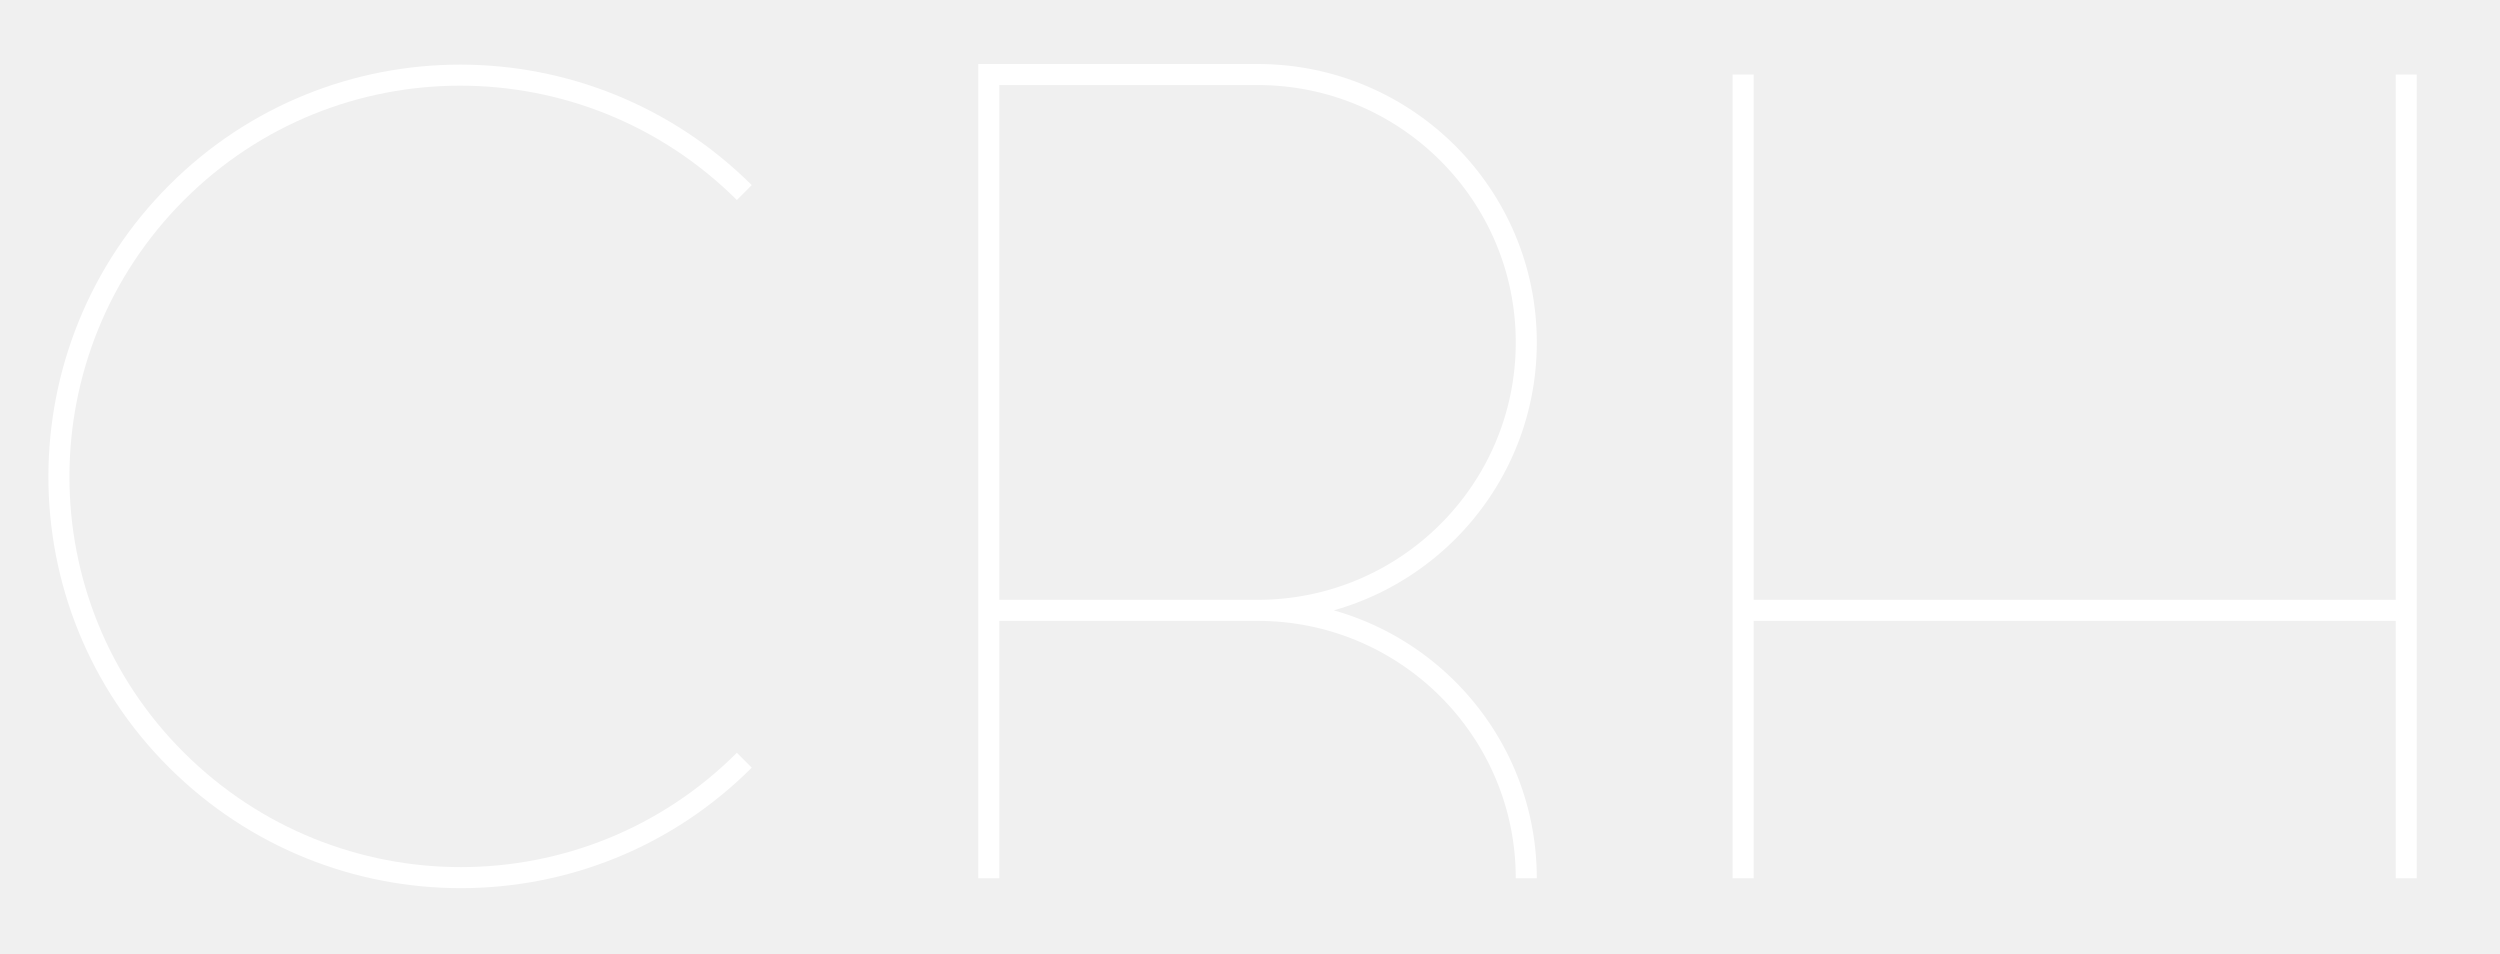
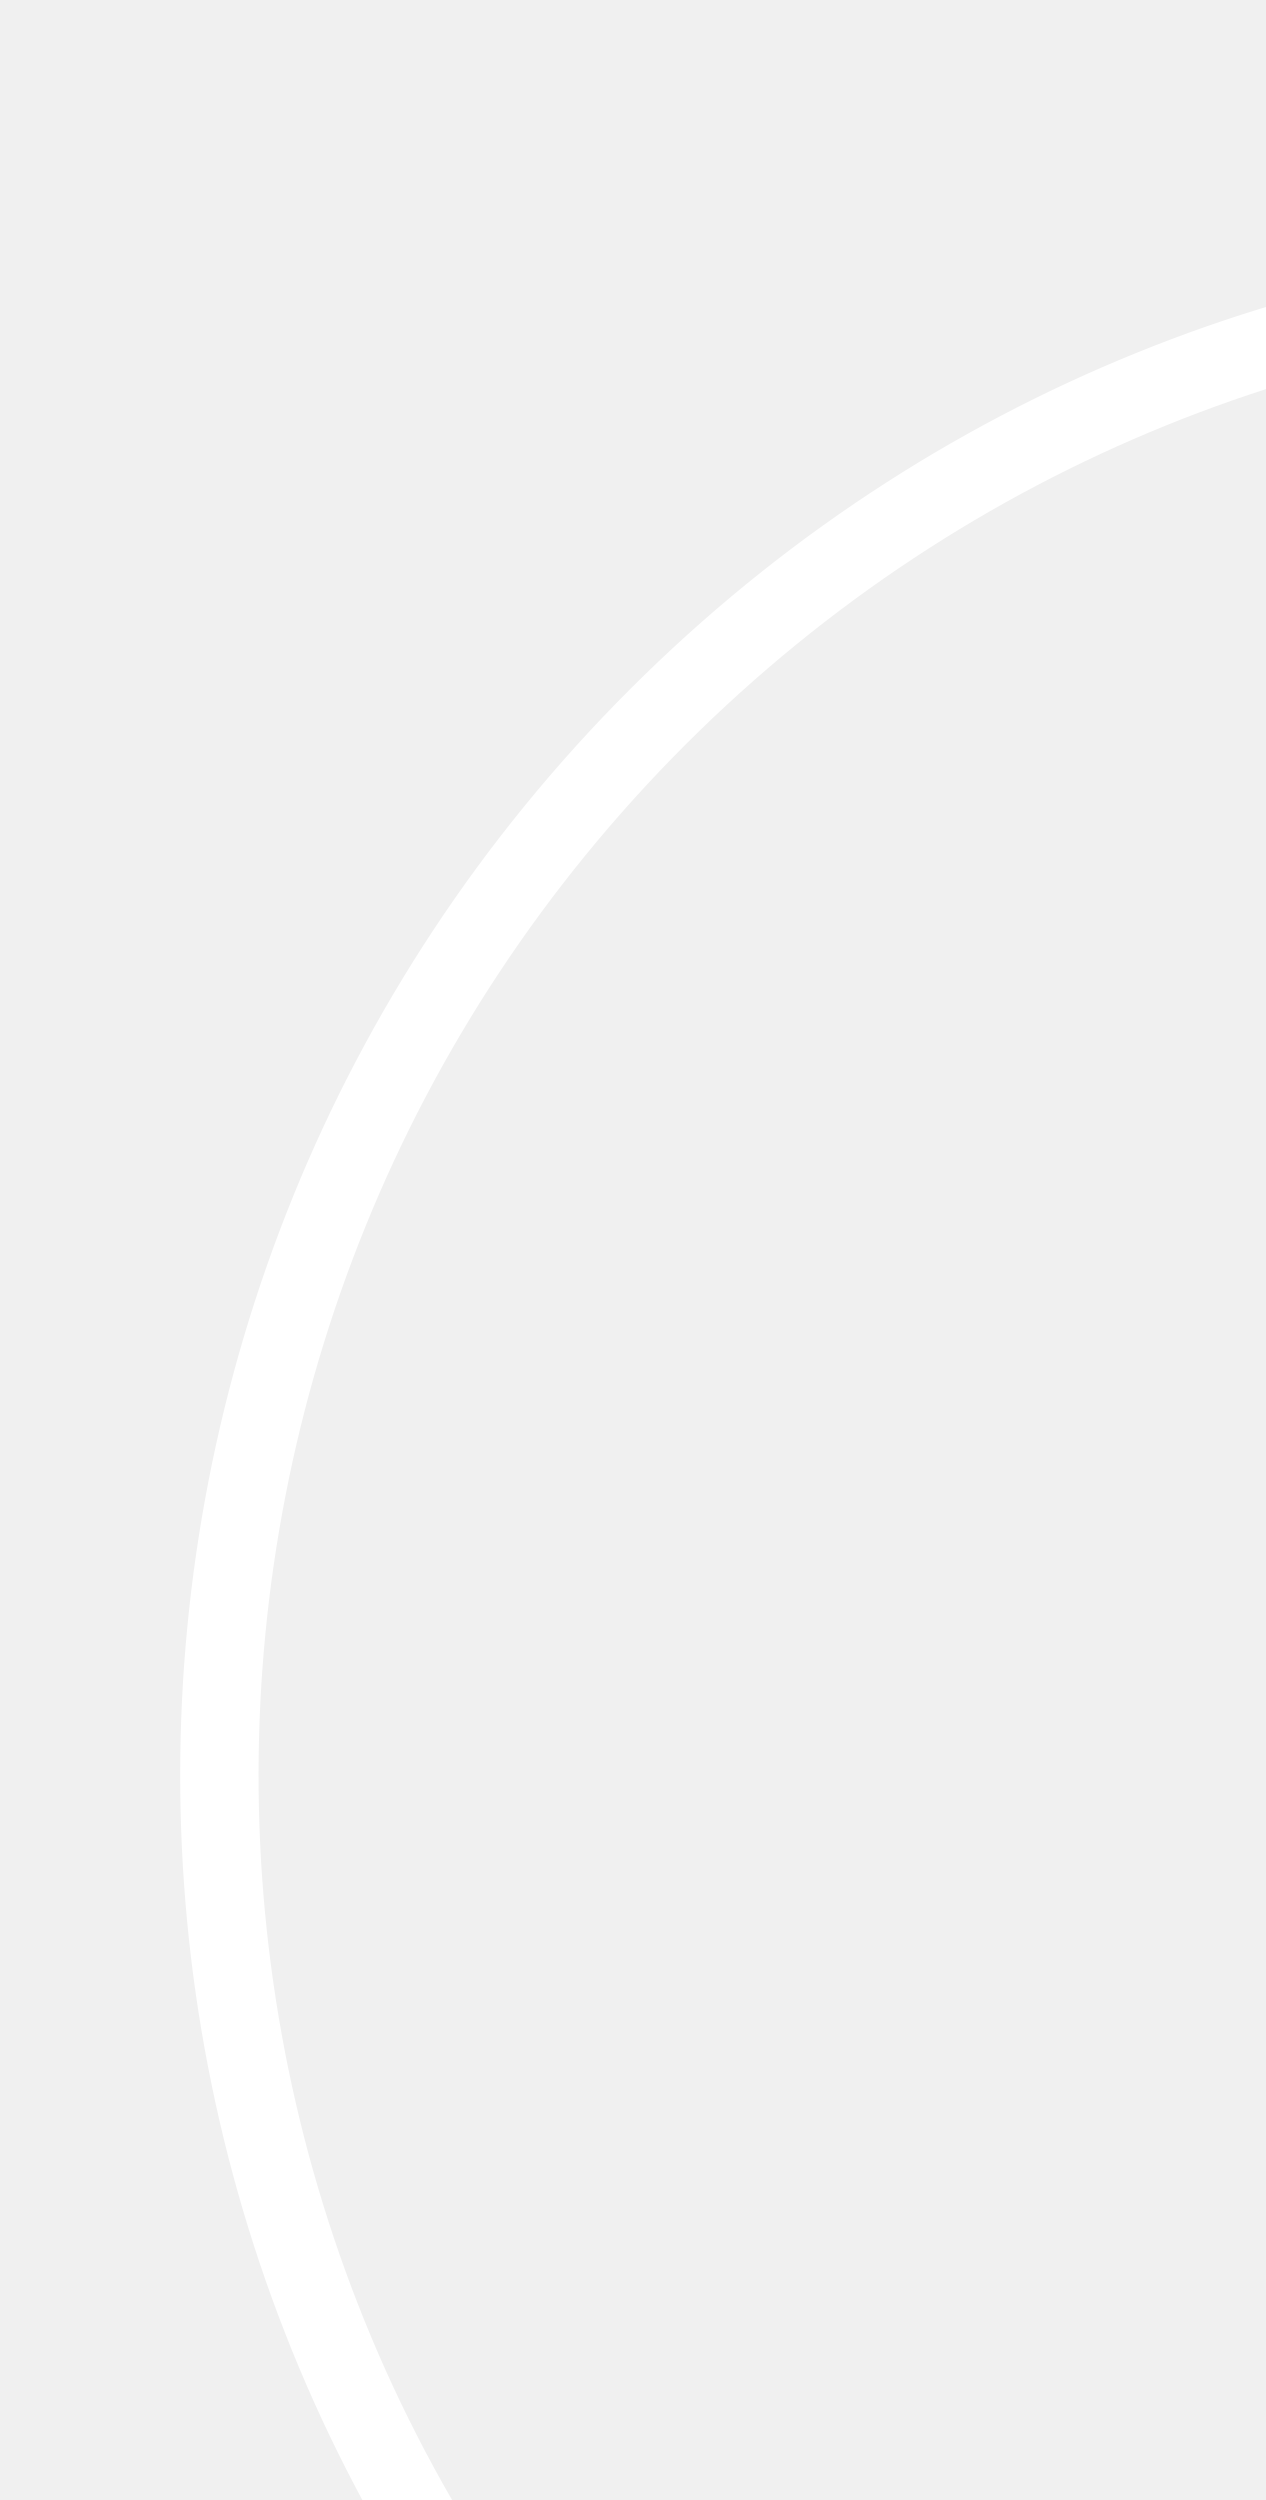
- <svg xmlns="http://www.w3.org/2000/svg" version="1.1" id="Layer_1" x="0px" y="0px" viewBox="0 0 298.6 113.9" style="enable-background:new 0 0 298.6 113.9;" xml:space="preserve">
+ <svg xmlns="http://www.w3.org/2000/svg" version="1.1" id="Layer_1" x="0px" y="0px" viewBox="0 0 40.6 80.2" style="enable-background:new 0 0 298.6 113.9;" xml:space="preserve">
  <style type="text/css">
	.st0{fill:none;stroke:#FFFFFF;stroke-width:2.514;}
</style>
+   <g id="close">
+     <path fill="none" d="M11.3,31.1l6.3,6.3" />
+     <path fill="none" d="M20.4,40l8.9,9.1" />
+     <path fill="none" d="M29.3,31.1l-18,18" />
+   </g>
+   <g id="logo">
+     <path fill="none" d="M88.9,90.8c-18.7,18.7-49,18.7-67.8,0S2.4,41.7,21.1,23s49-18.7,67.8,0" />
+     <path fill="none" d="M150.2,8.9h-32.1v96 M150.2,72.9c17.7,0,32.1-14.3,32.1-32s-14.4-32-32.1-32 M182.3,104.9   c0-17.7-14.4-32-32.1-32h-32.1" />
+     <path fill="none" d="M287.4,104.9v-96 M208.2,8.9v96 M208.2,72.9h79.2" />
+   </g>
  <path class="st0" d="M88.9,90.8c-18.7,18.7-49,18.7-67.8,0S2.4,41.7,21.1,23s49-18.7,67.8,0" />
  <path class="st0" d="M150.2,8.9h-32.1v96 M150.2,72.9c17.7,0,32.1-14.3,32.1-32s-14.4-32-32.1-32 M182.3,104.9  c0-17.7-14.4-32-32.1-32h-32.1" />
  <path class="st0" d="M287.4,104.9v-96 M208.2,8.9v96 M208.2,72.9h79.2" />
</svg>
